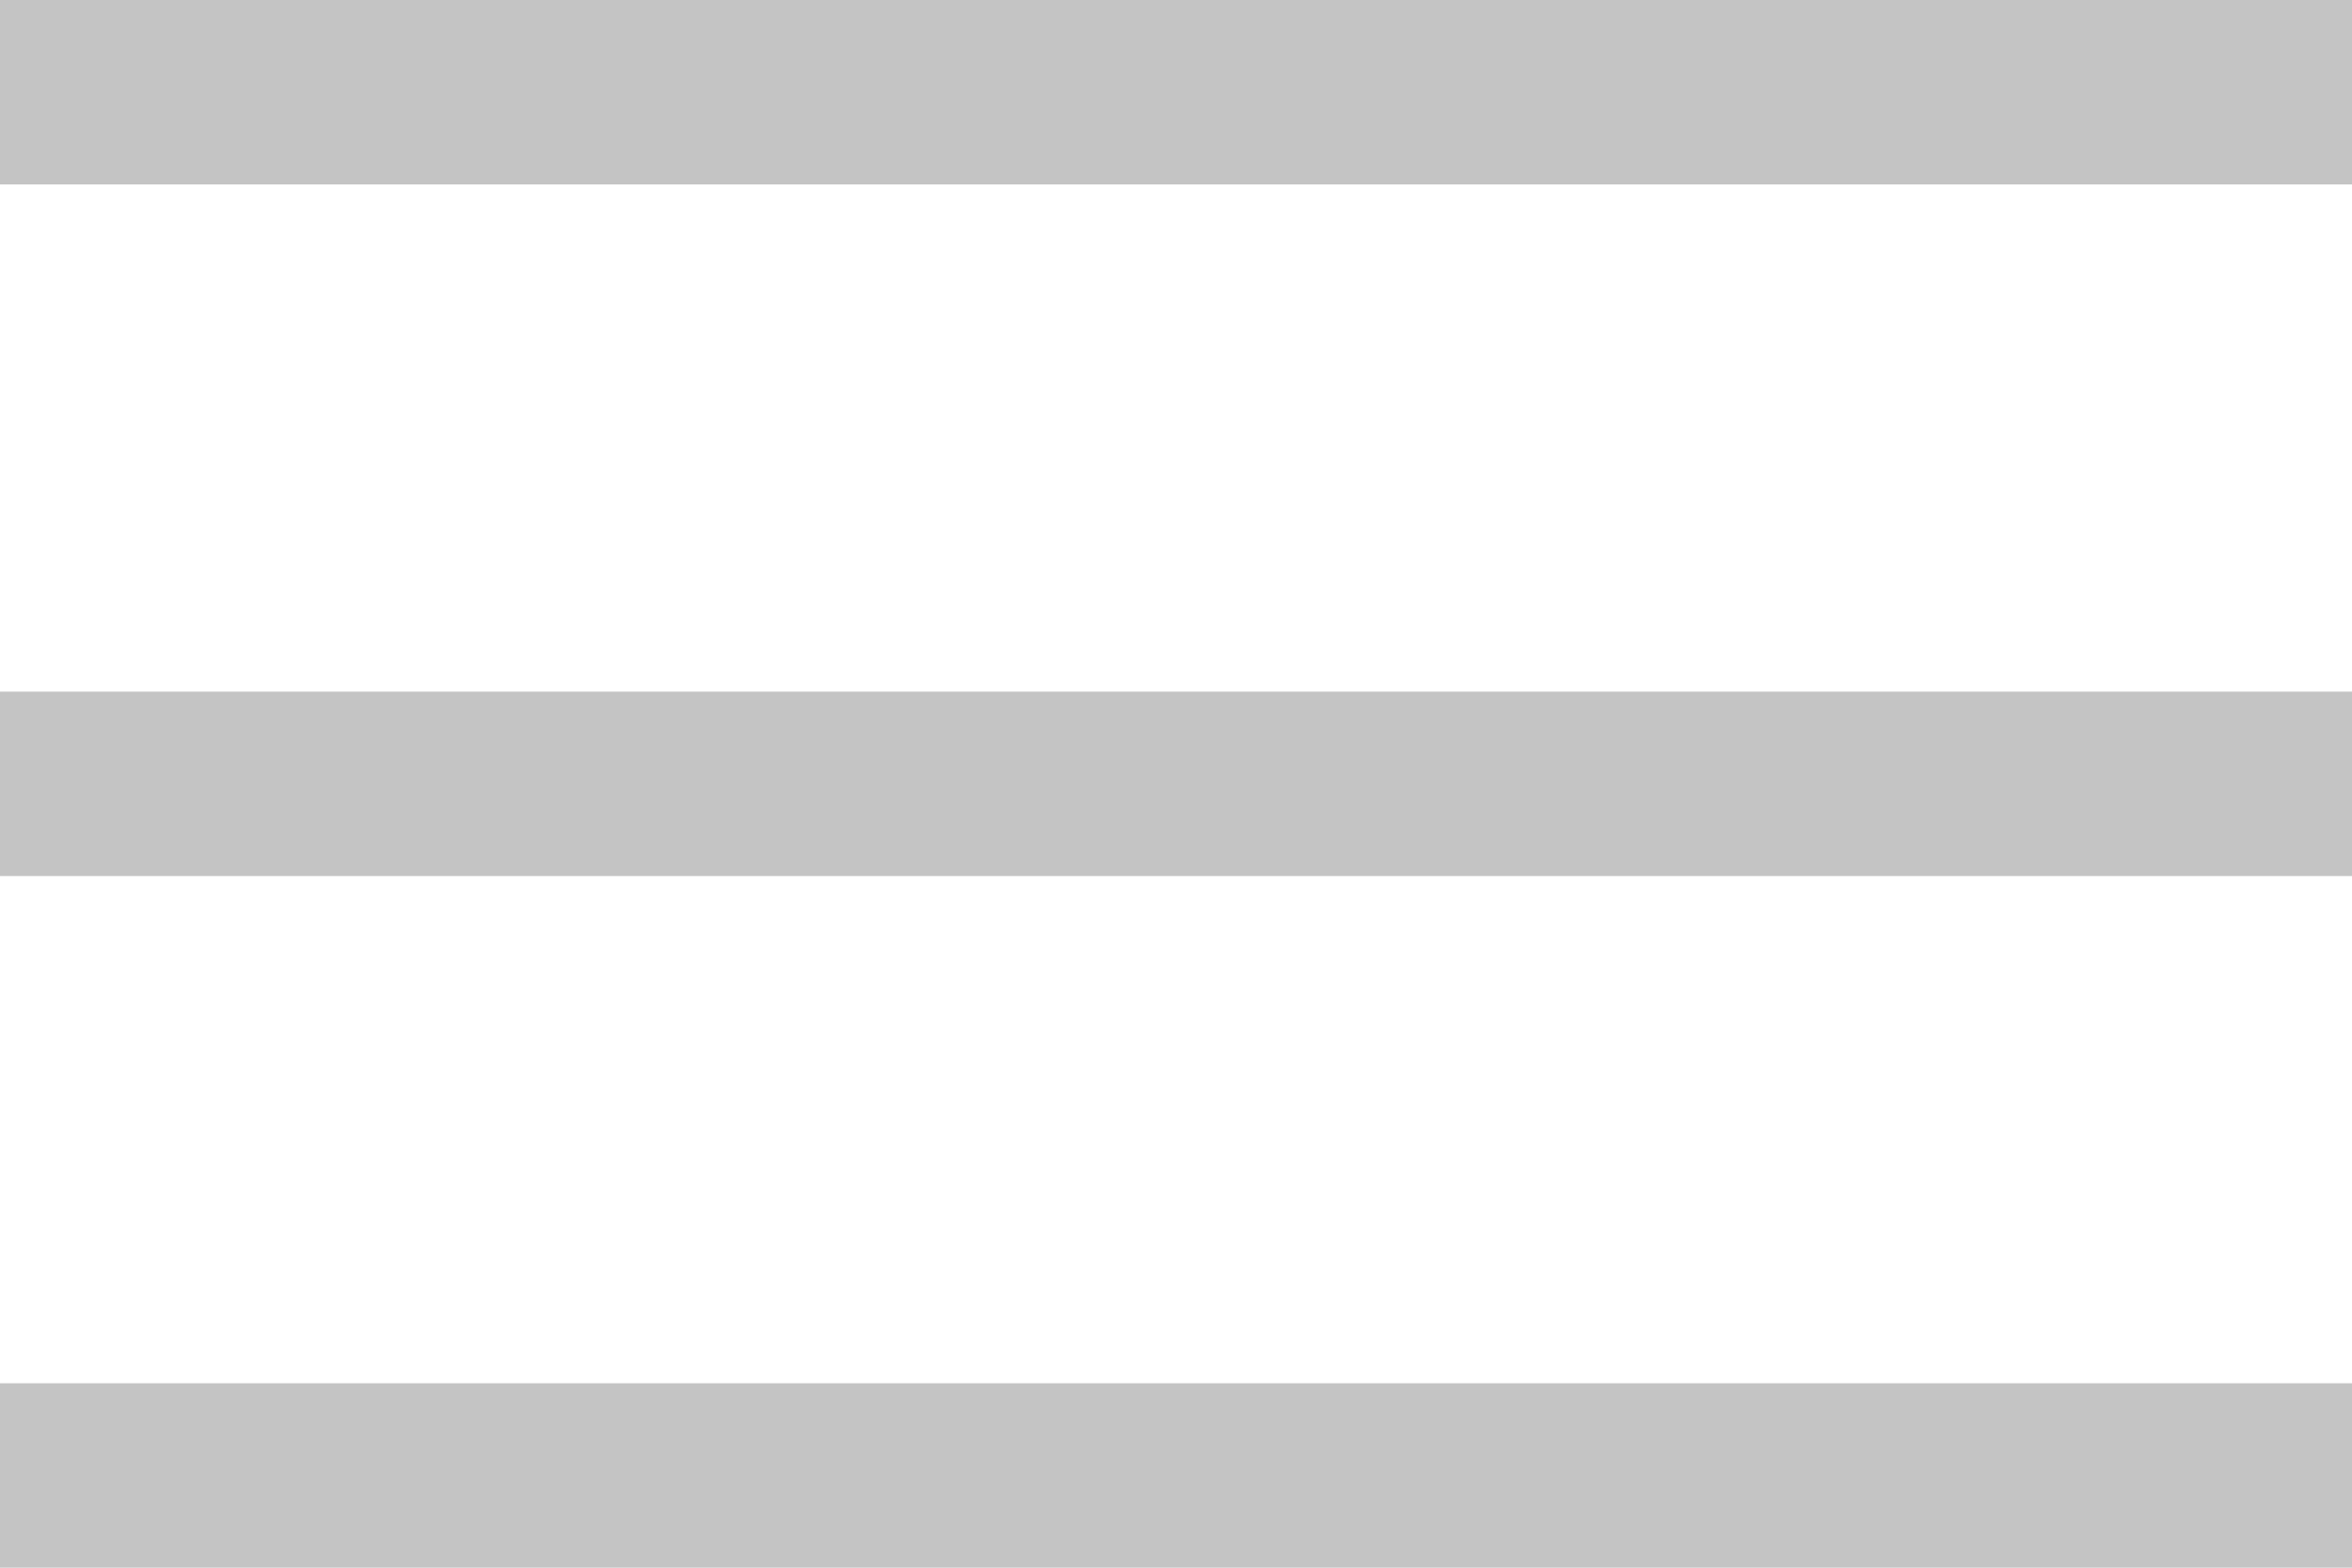
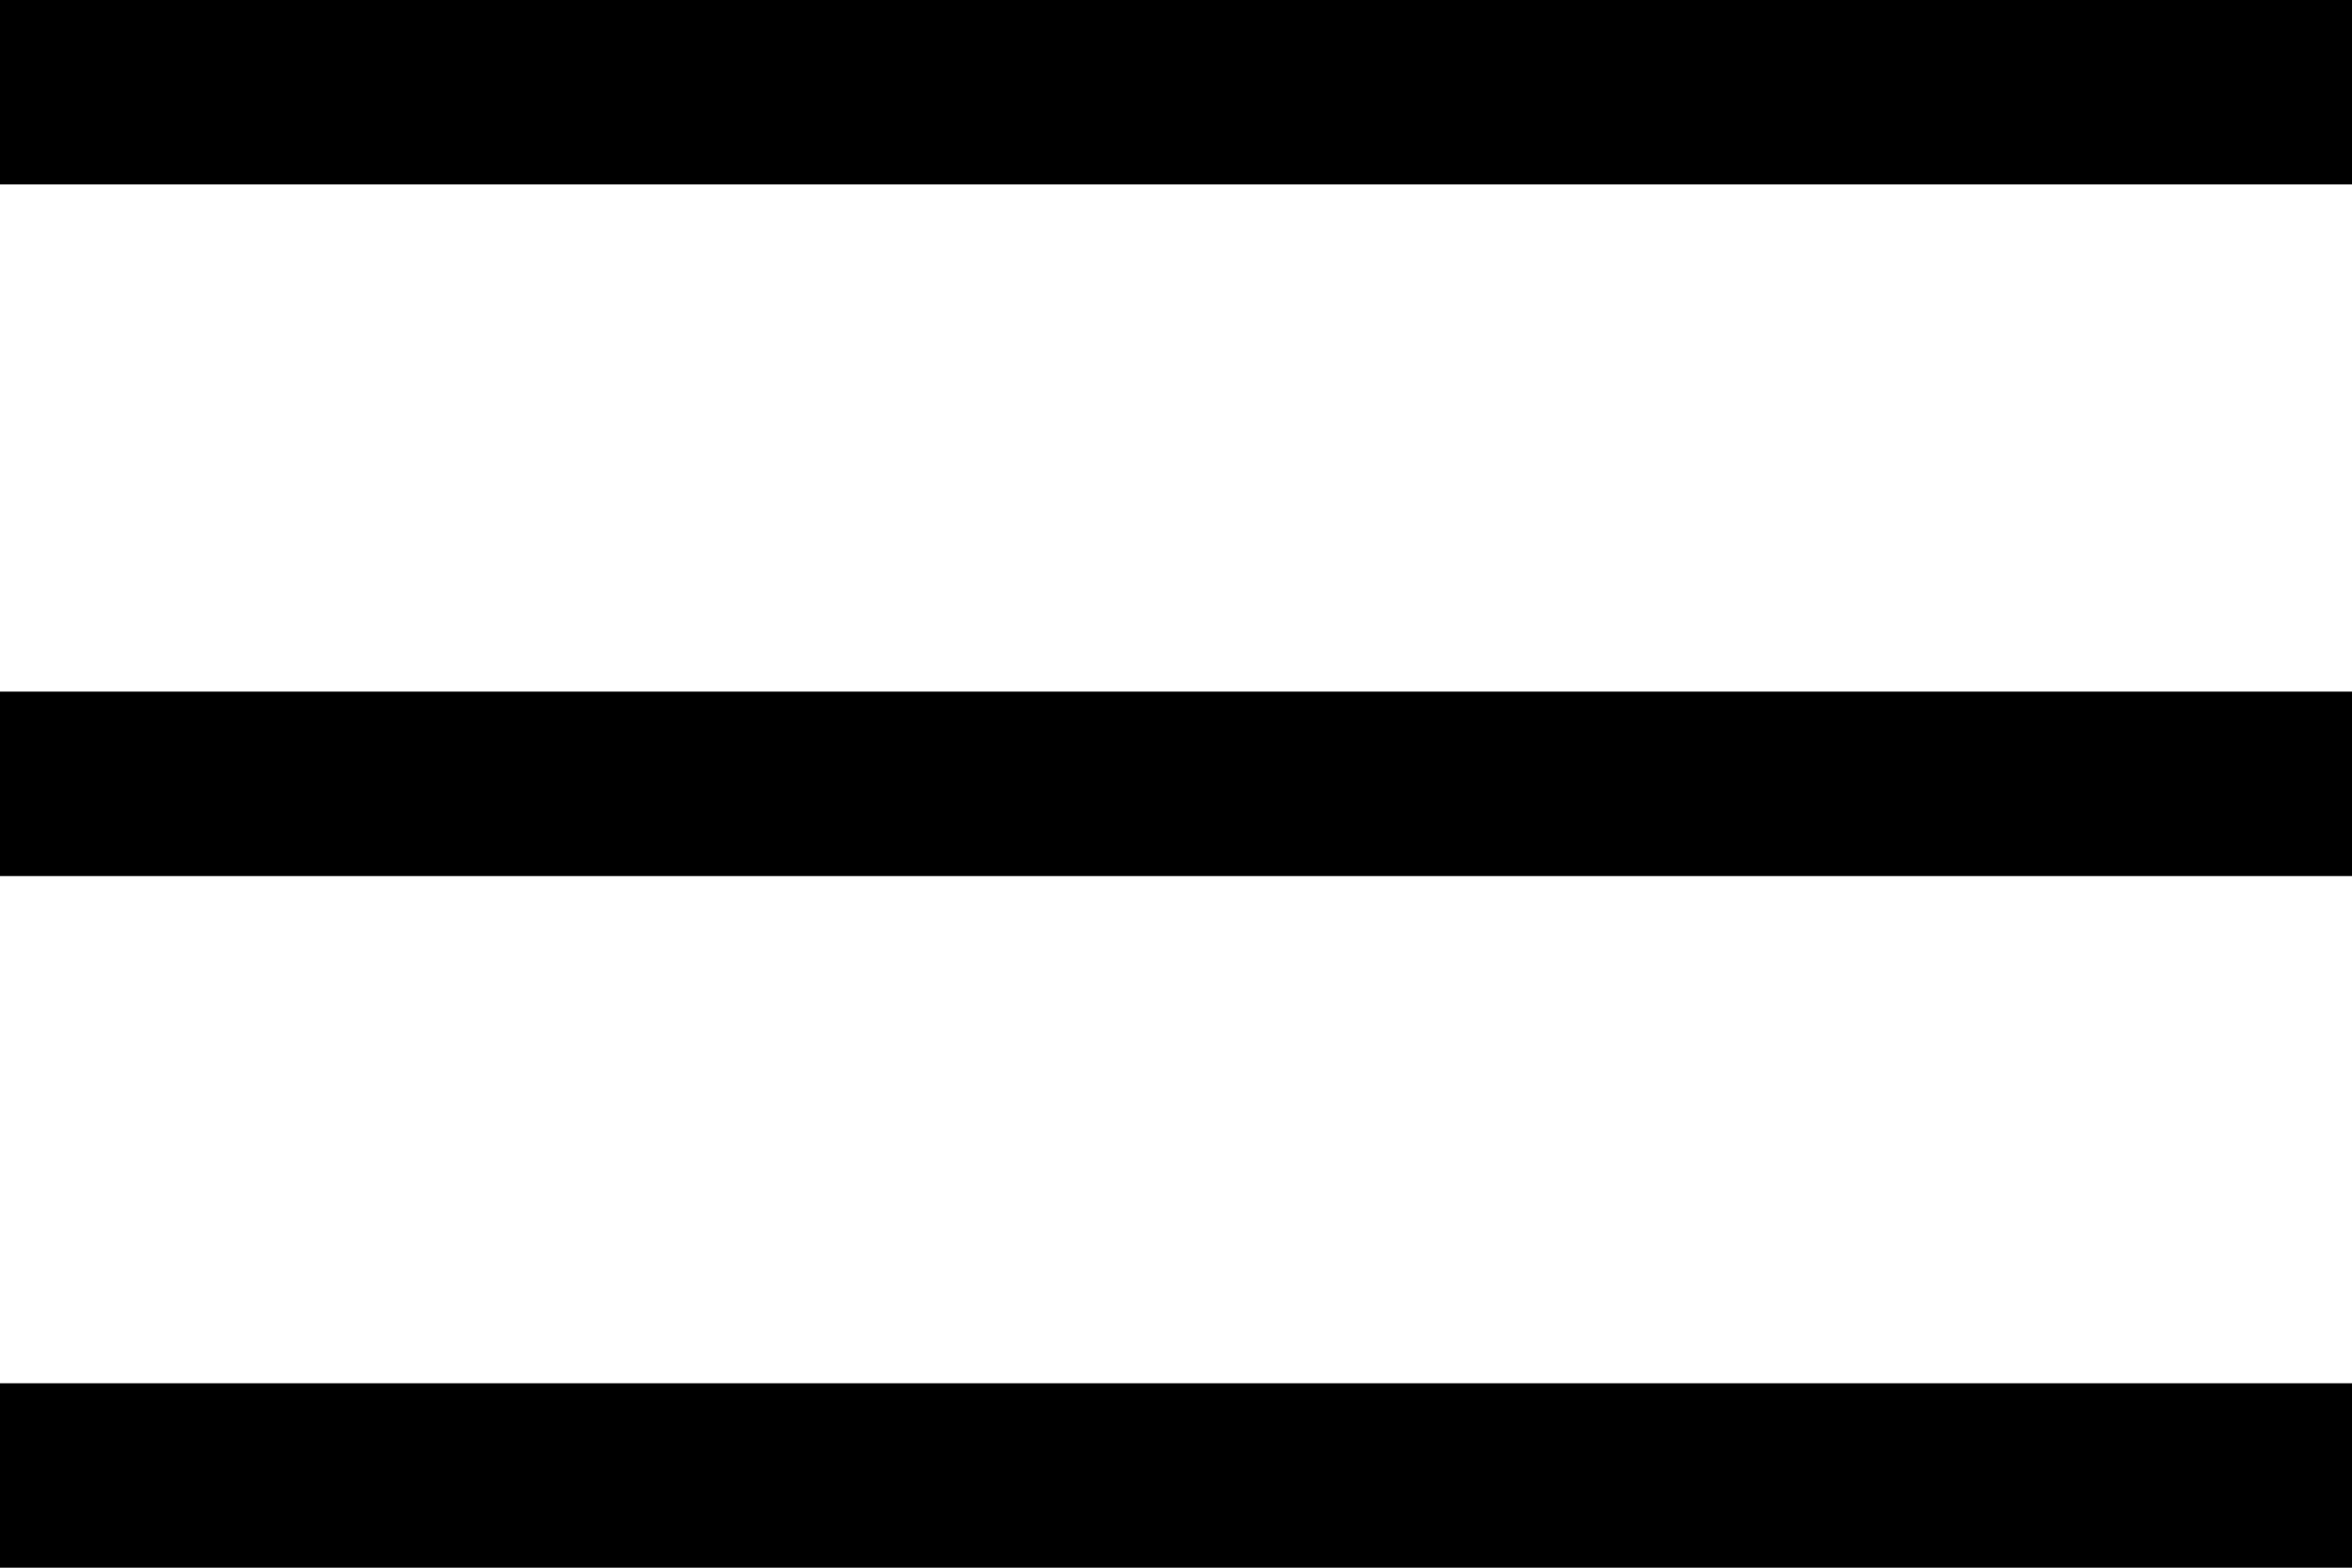
<svg xmlns="http://www.w3.org/2000/svg" width="51" height="34" viewBox="0 0 51 34" fill="none">
-   <rect width="51" height="4" fill="#C4C4C4" />
-   <rect y="15" width="51" height="4" fill="#C4C4C4" />
-   <rect y="30" width="51" height="4" fill="#C4C4C4" />
+   <rect width="51" height="4" fill="currentColor" />
+   <rect y="15" width="51" height="4" fill="currentColor" />
+   <rect y="30" width="51" height="4" fill="currentColor" />
</svg>
